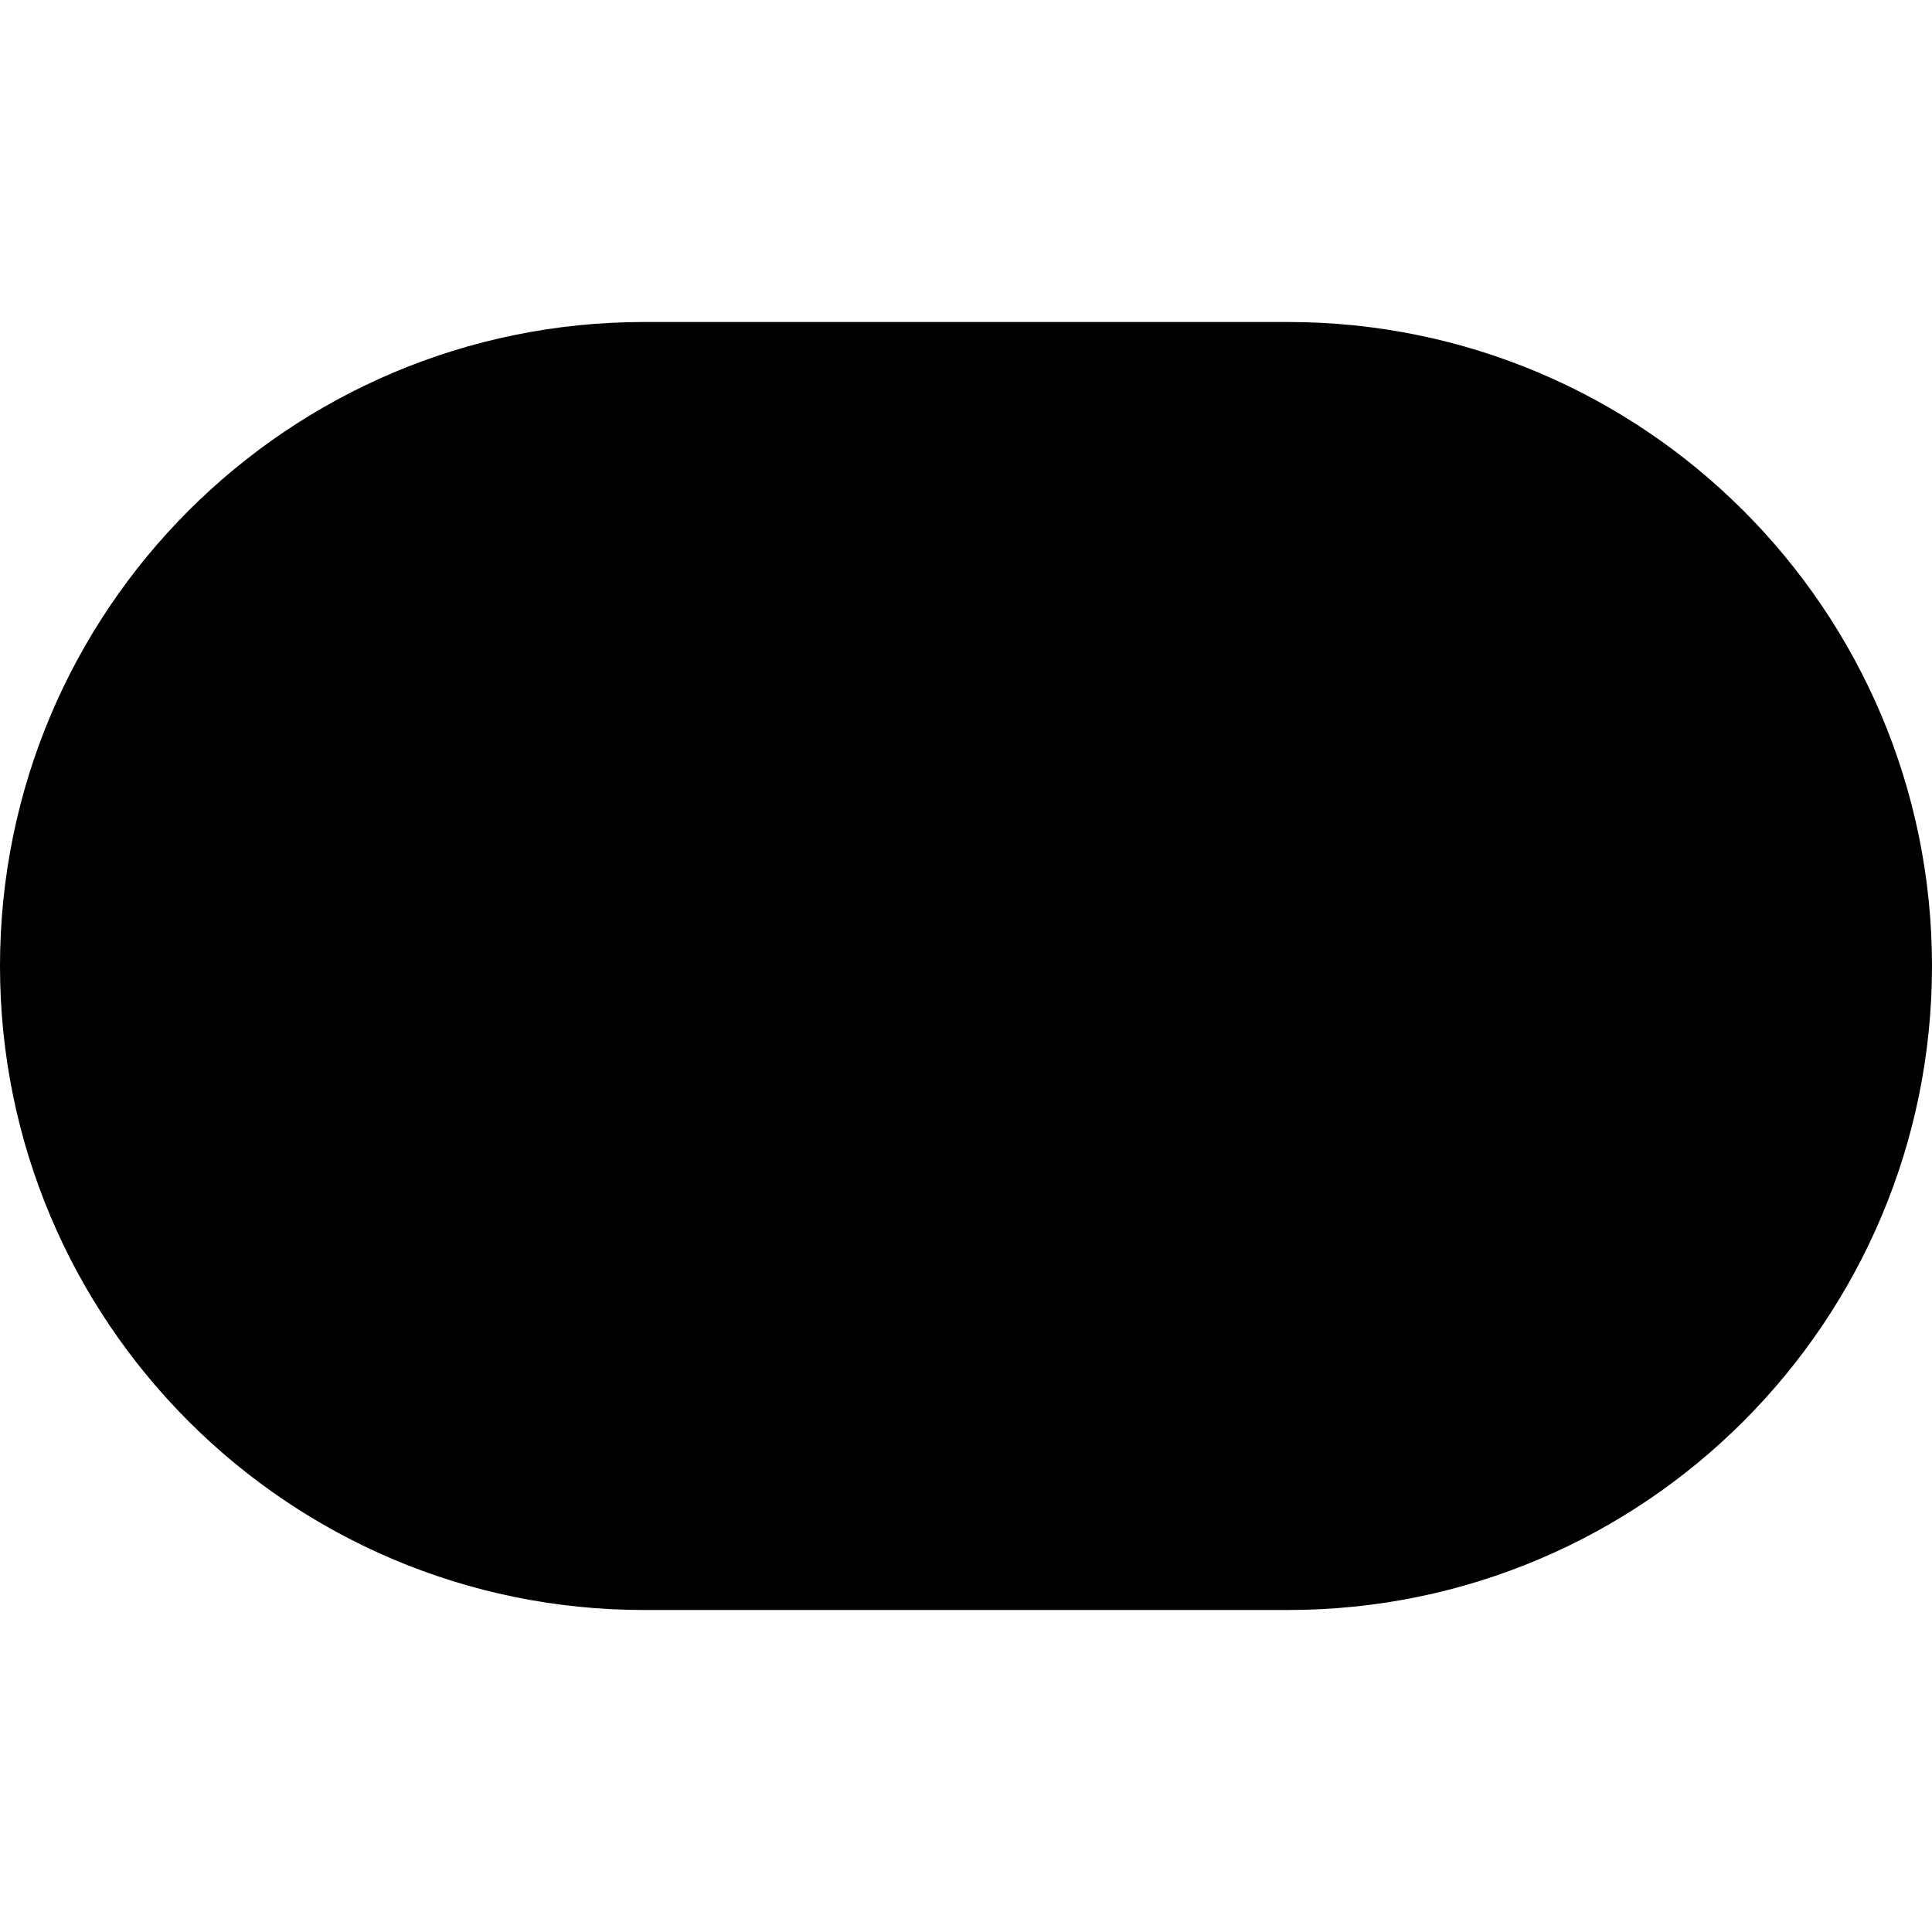
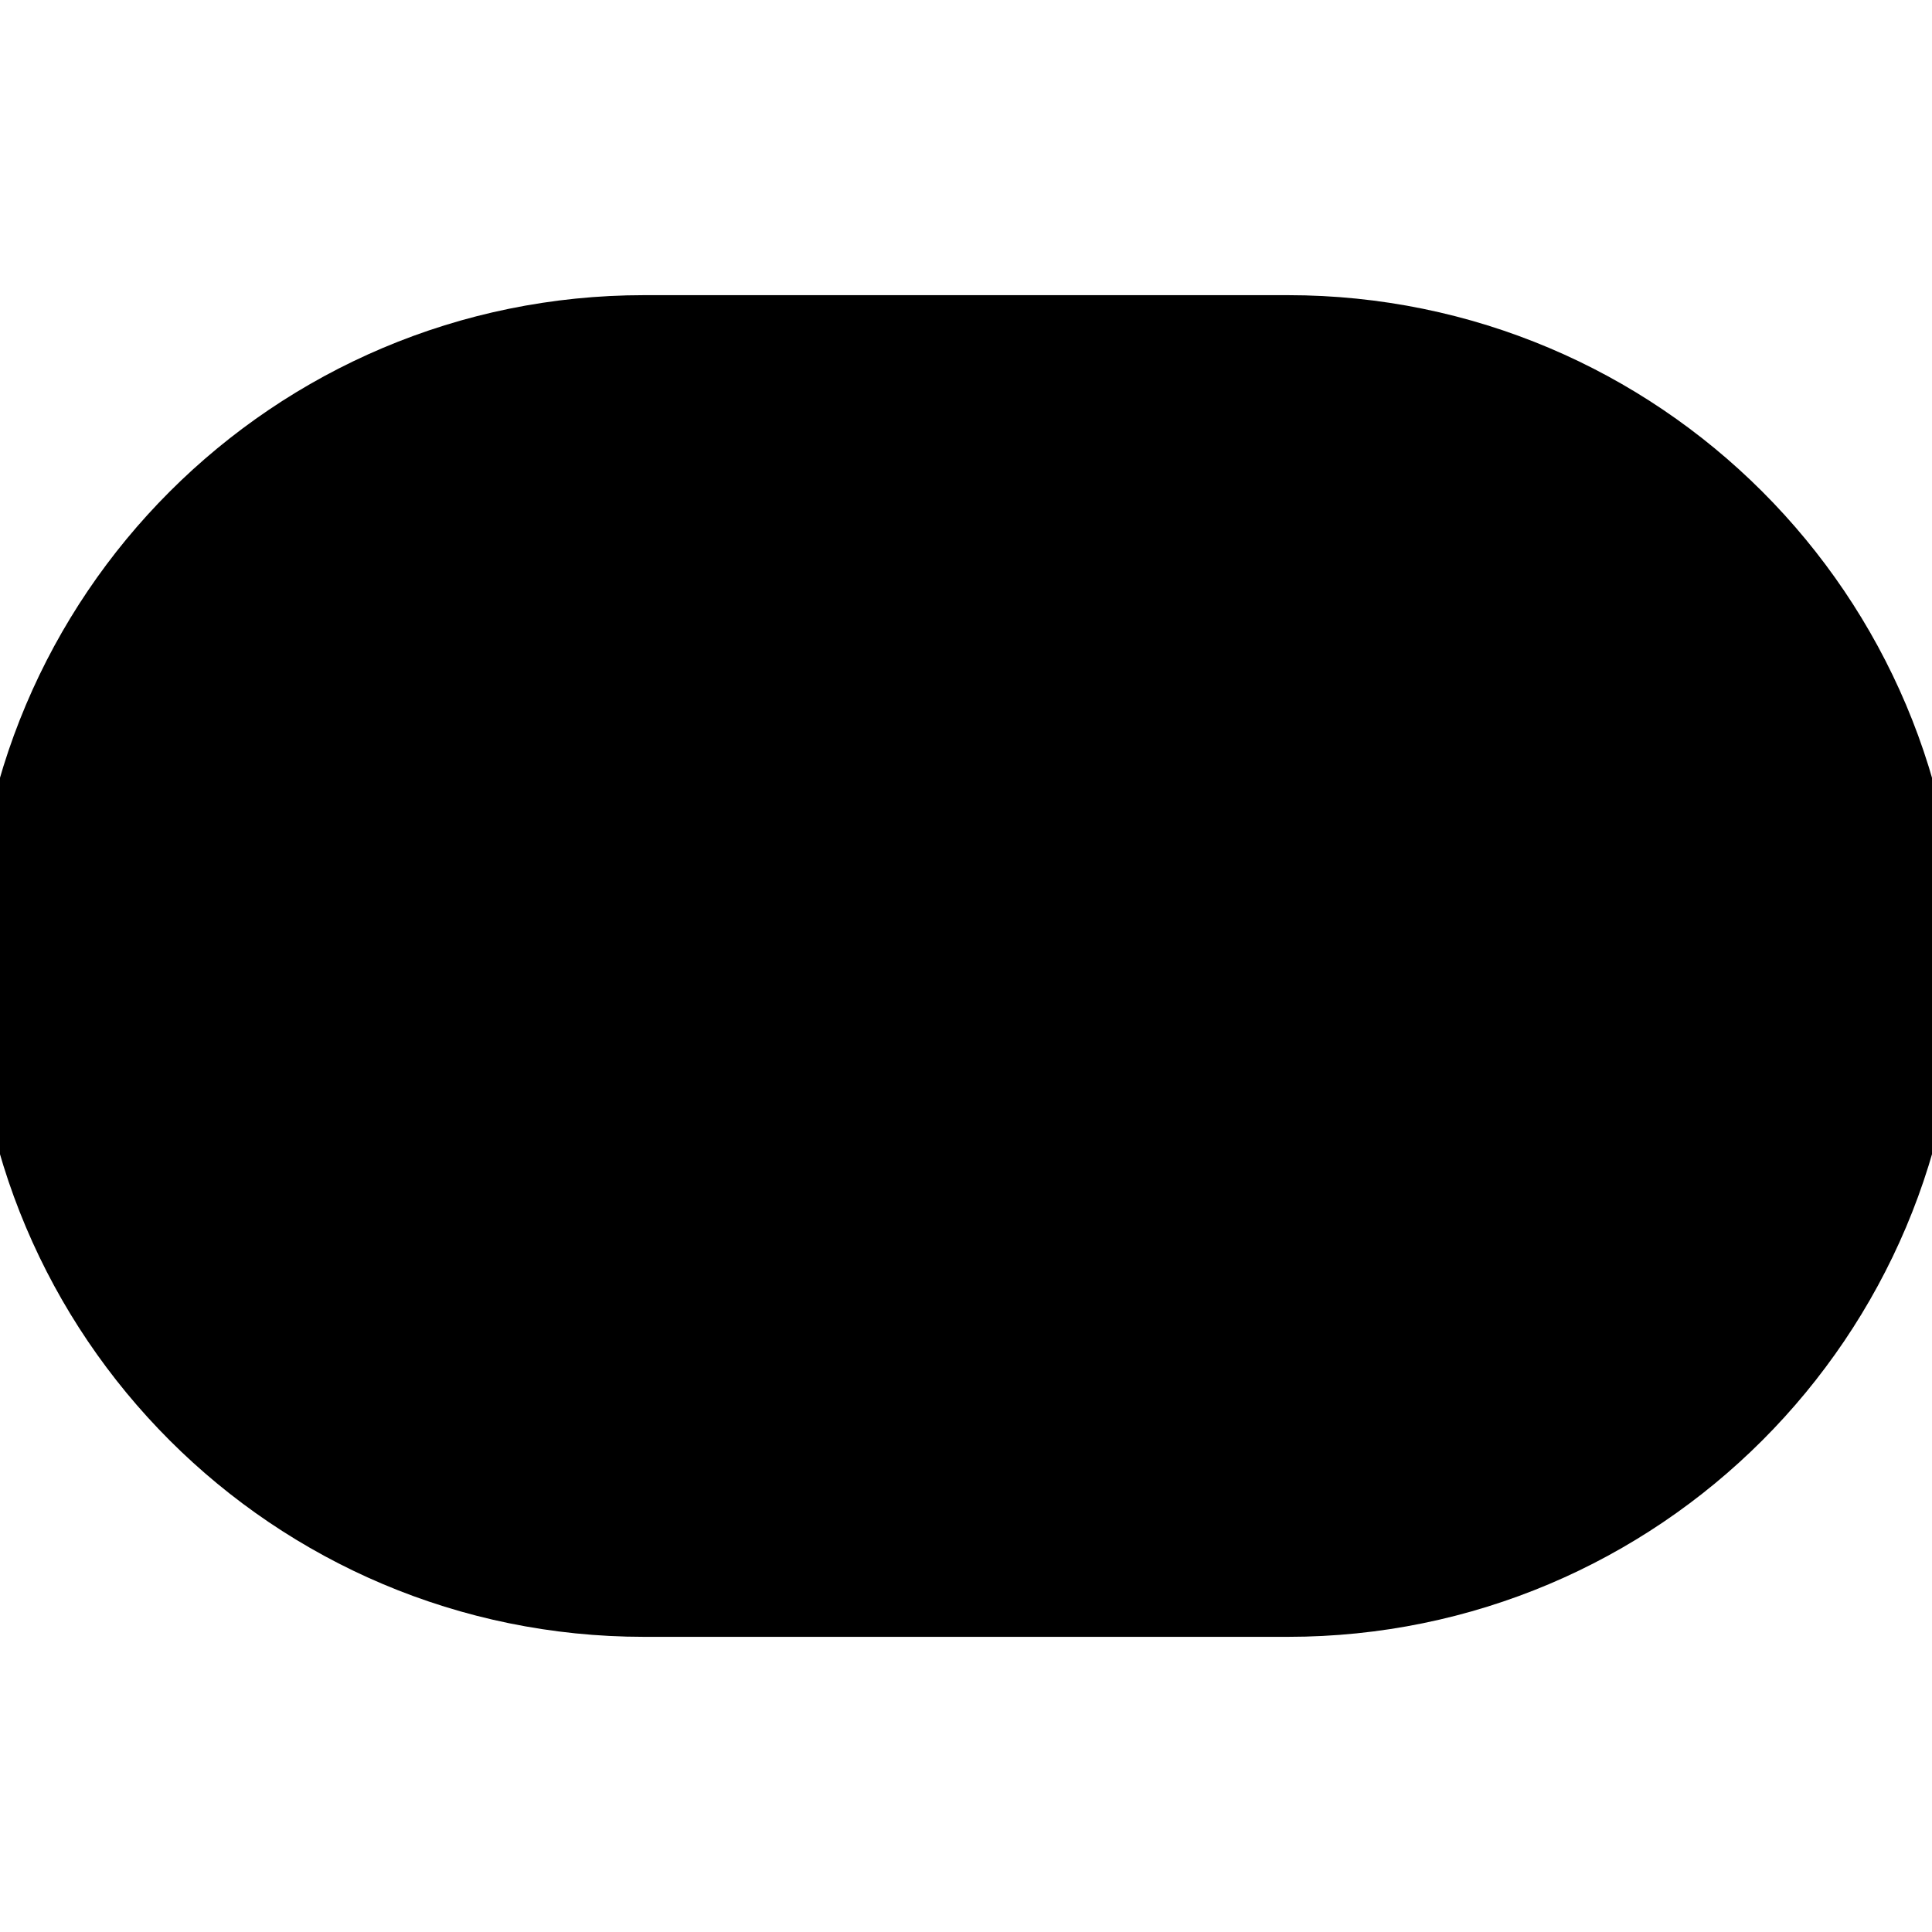
<svg xmlns="http://www.w3.org/2000/svg" width="1.5em" height="1.5em">
  <g id="tuiIconToggleLeftLarge">
    <svg x="50%" y="50%" width="1.5em" height="1.5em" overflow="visible" viewBox="0 0 24 24">
      <svg x="-12" y="-12">
        <svg width="24" height="24" viewBox="0 0 24 24" stroke="currentColor" stroke-width="2" stroke-linecap="round" stroke-linejoin="round">
-           <rect x="1" y="5" width="22" height="14" rx="7" ry="7" />
-           <circle cx="8" cy="12" r="3" />
+           <rect x="1" y="5" vector-effect="non-scaling-stroke" width="22" height="14" rx="7" ry="7" />
+           <circle vector-effect="non-scaling-stroke" cx="8" cy="12" r="3" />
        </svg>
      </svg>
    </svg>
  </g>
</svg>
